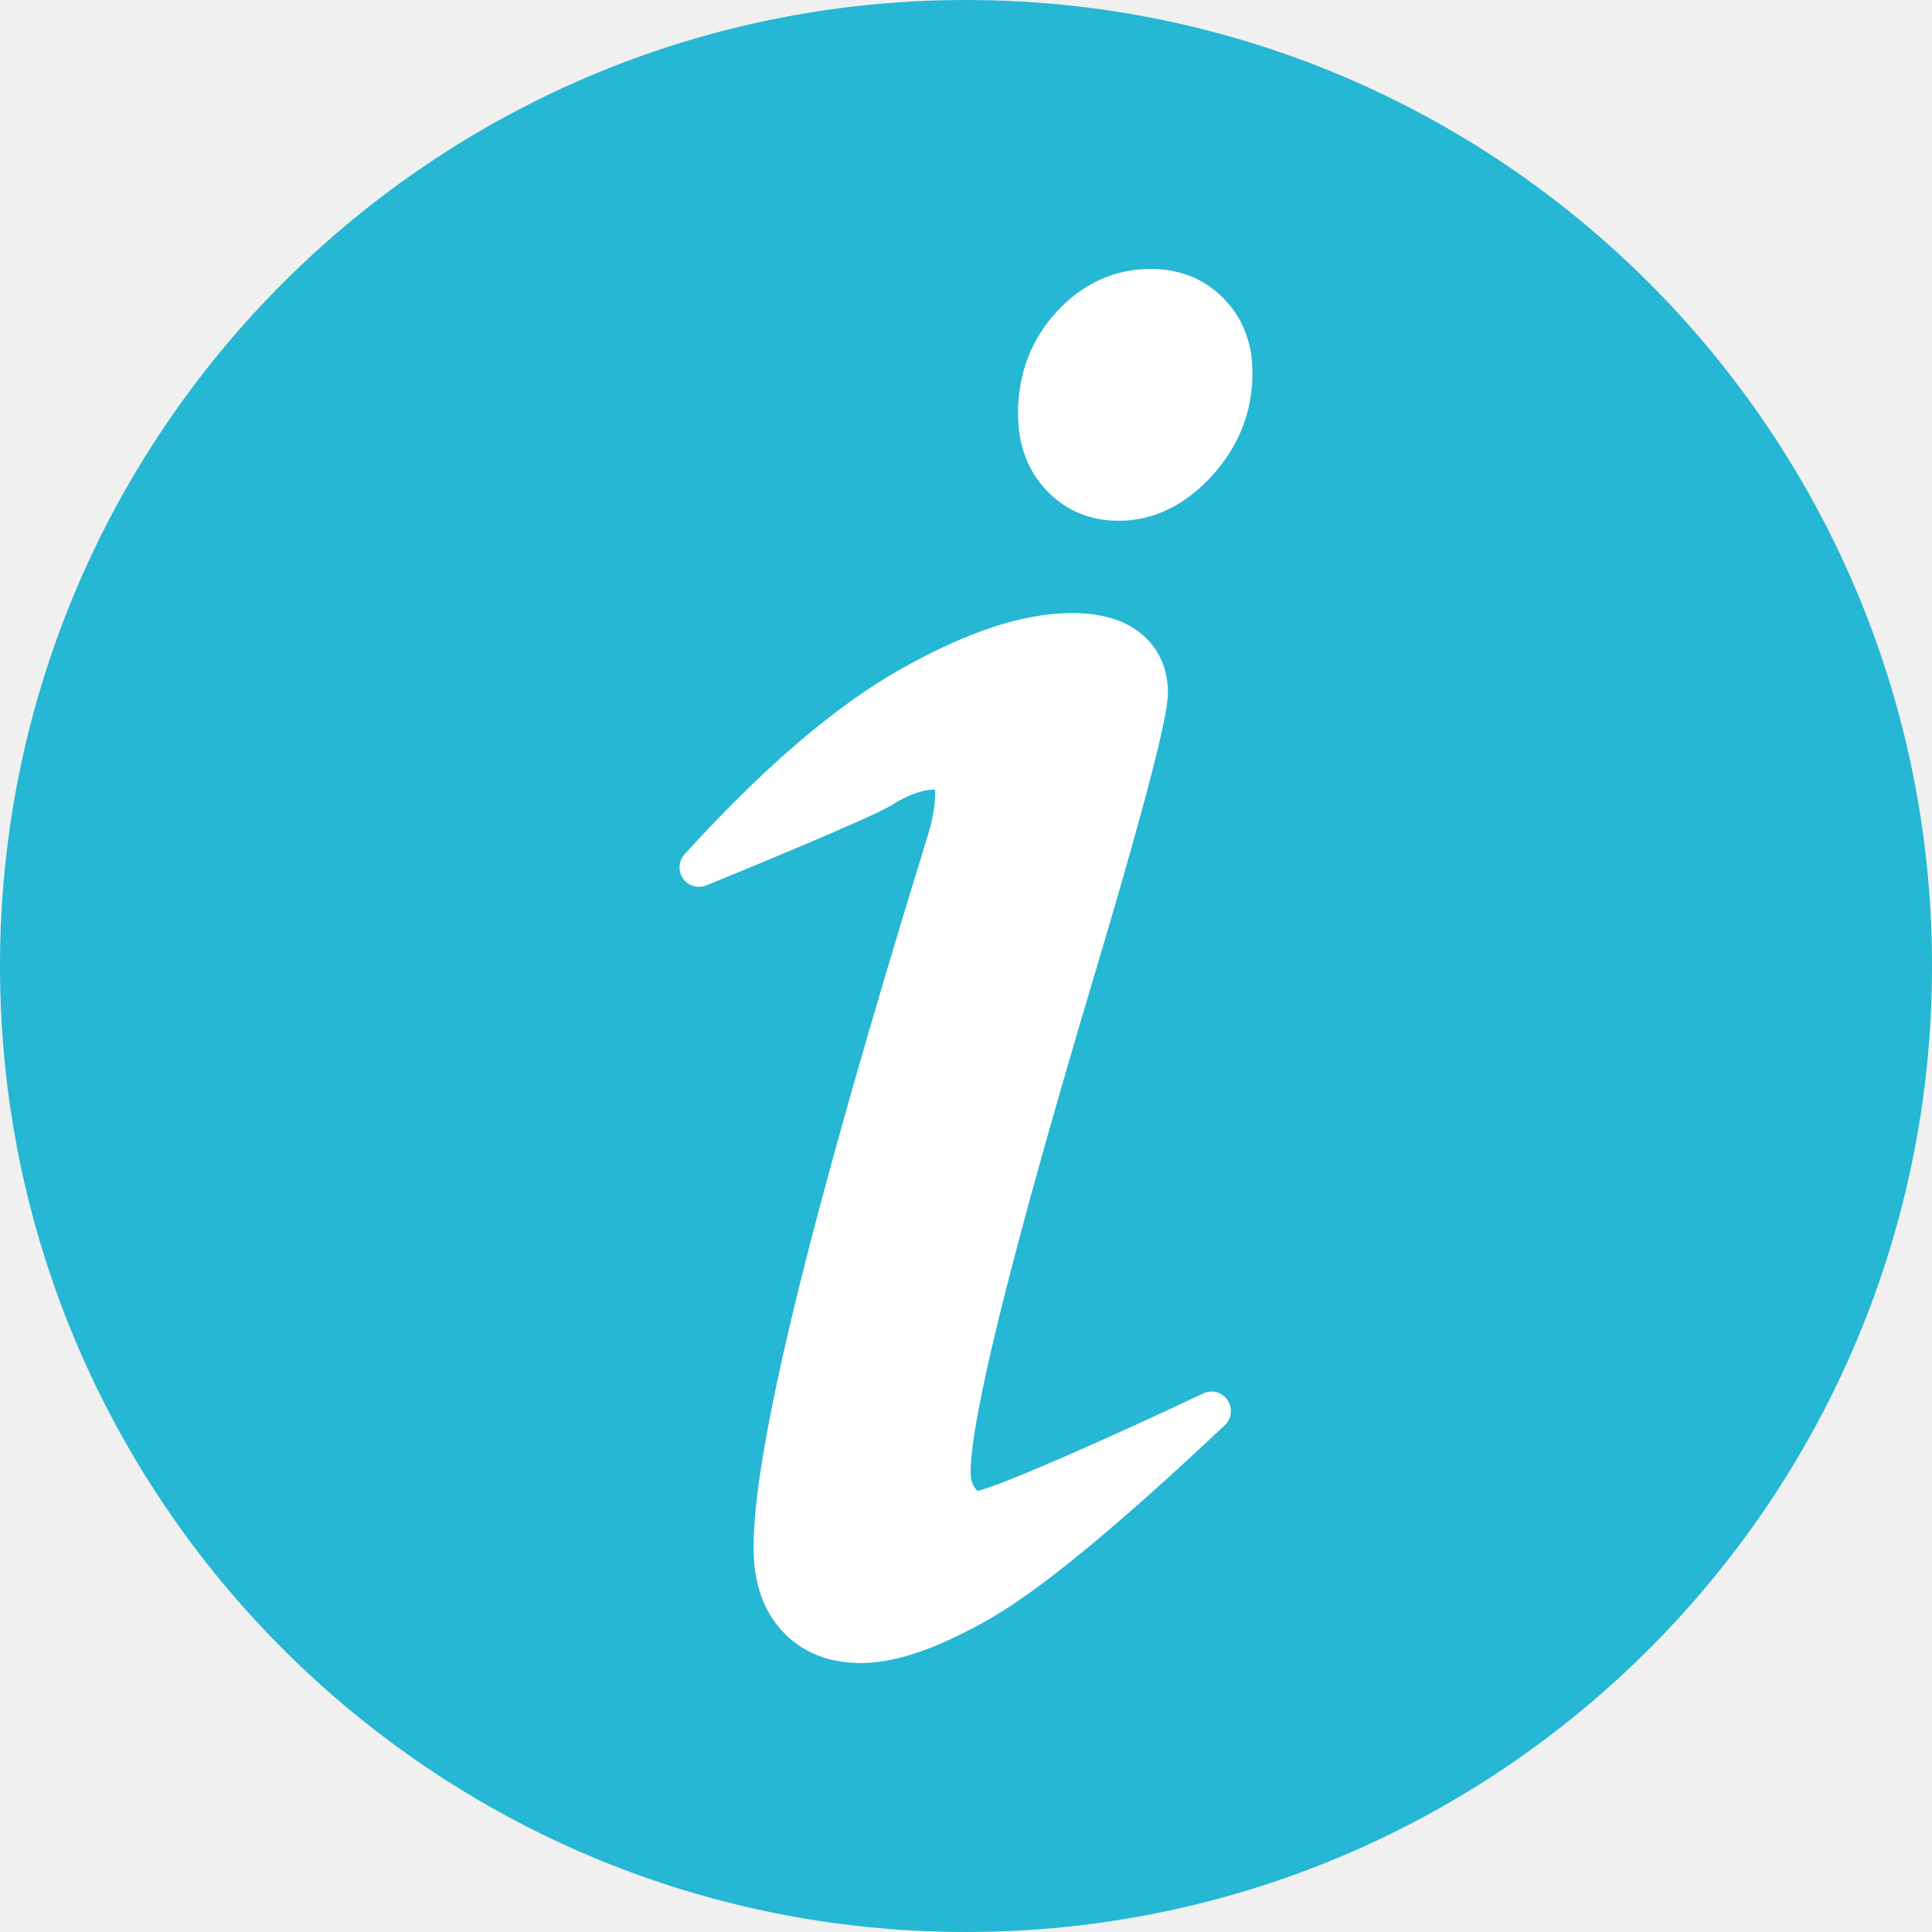
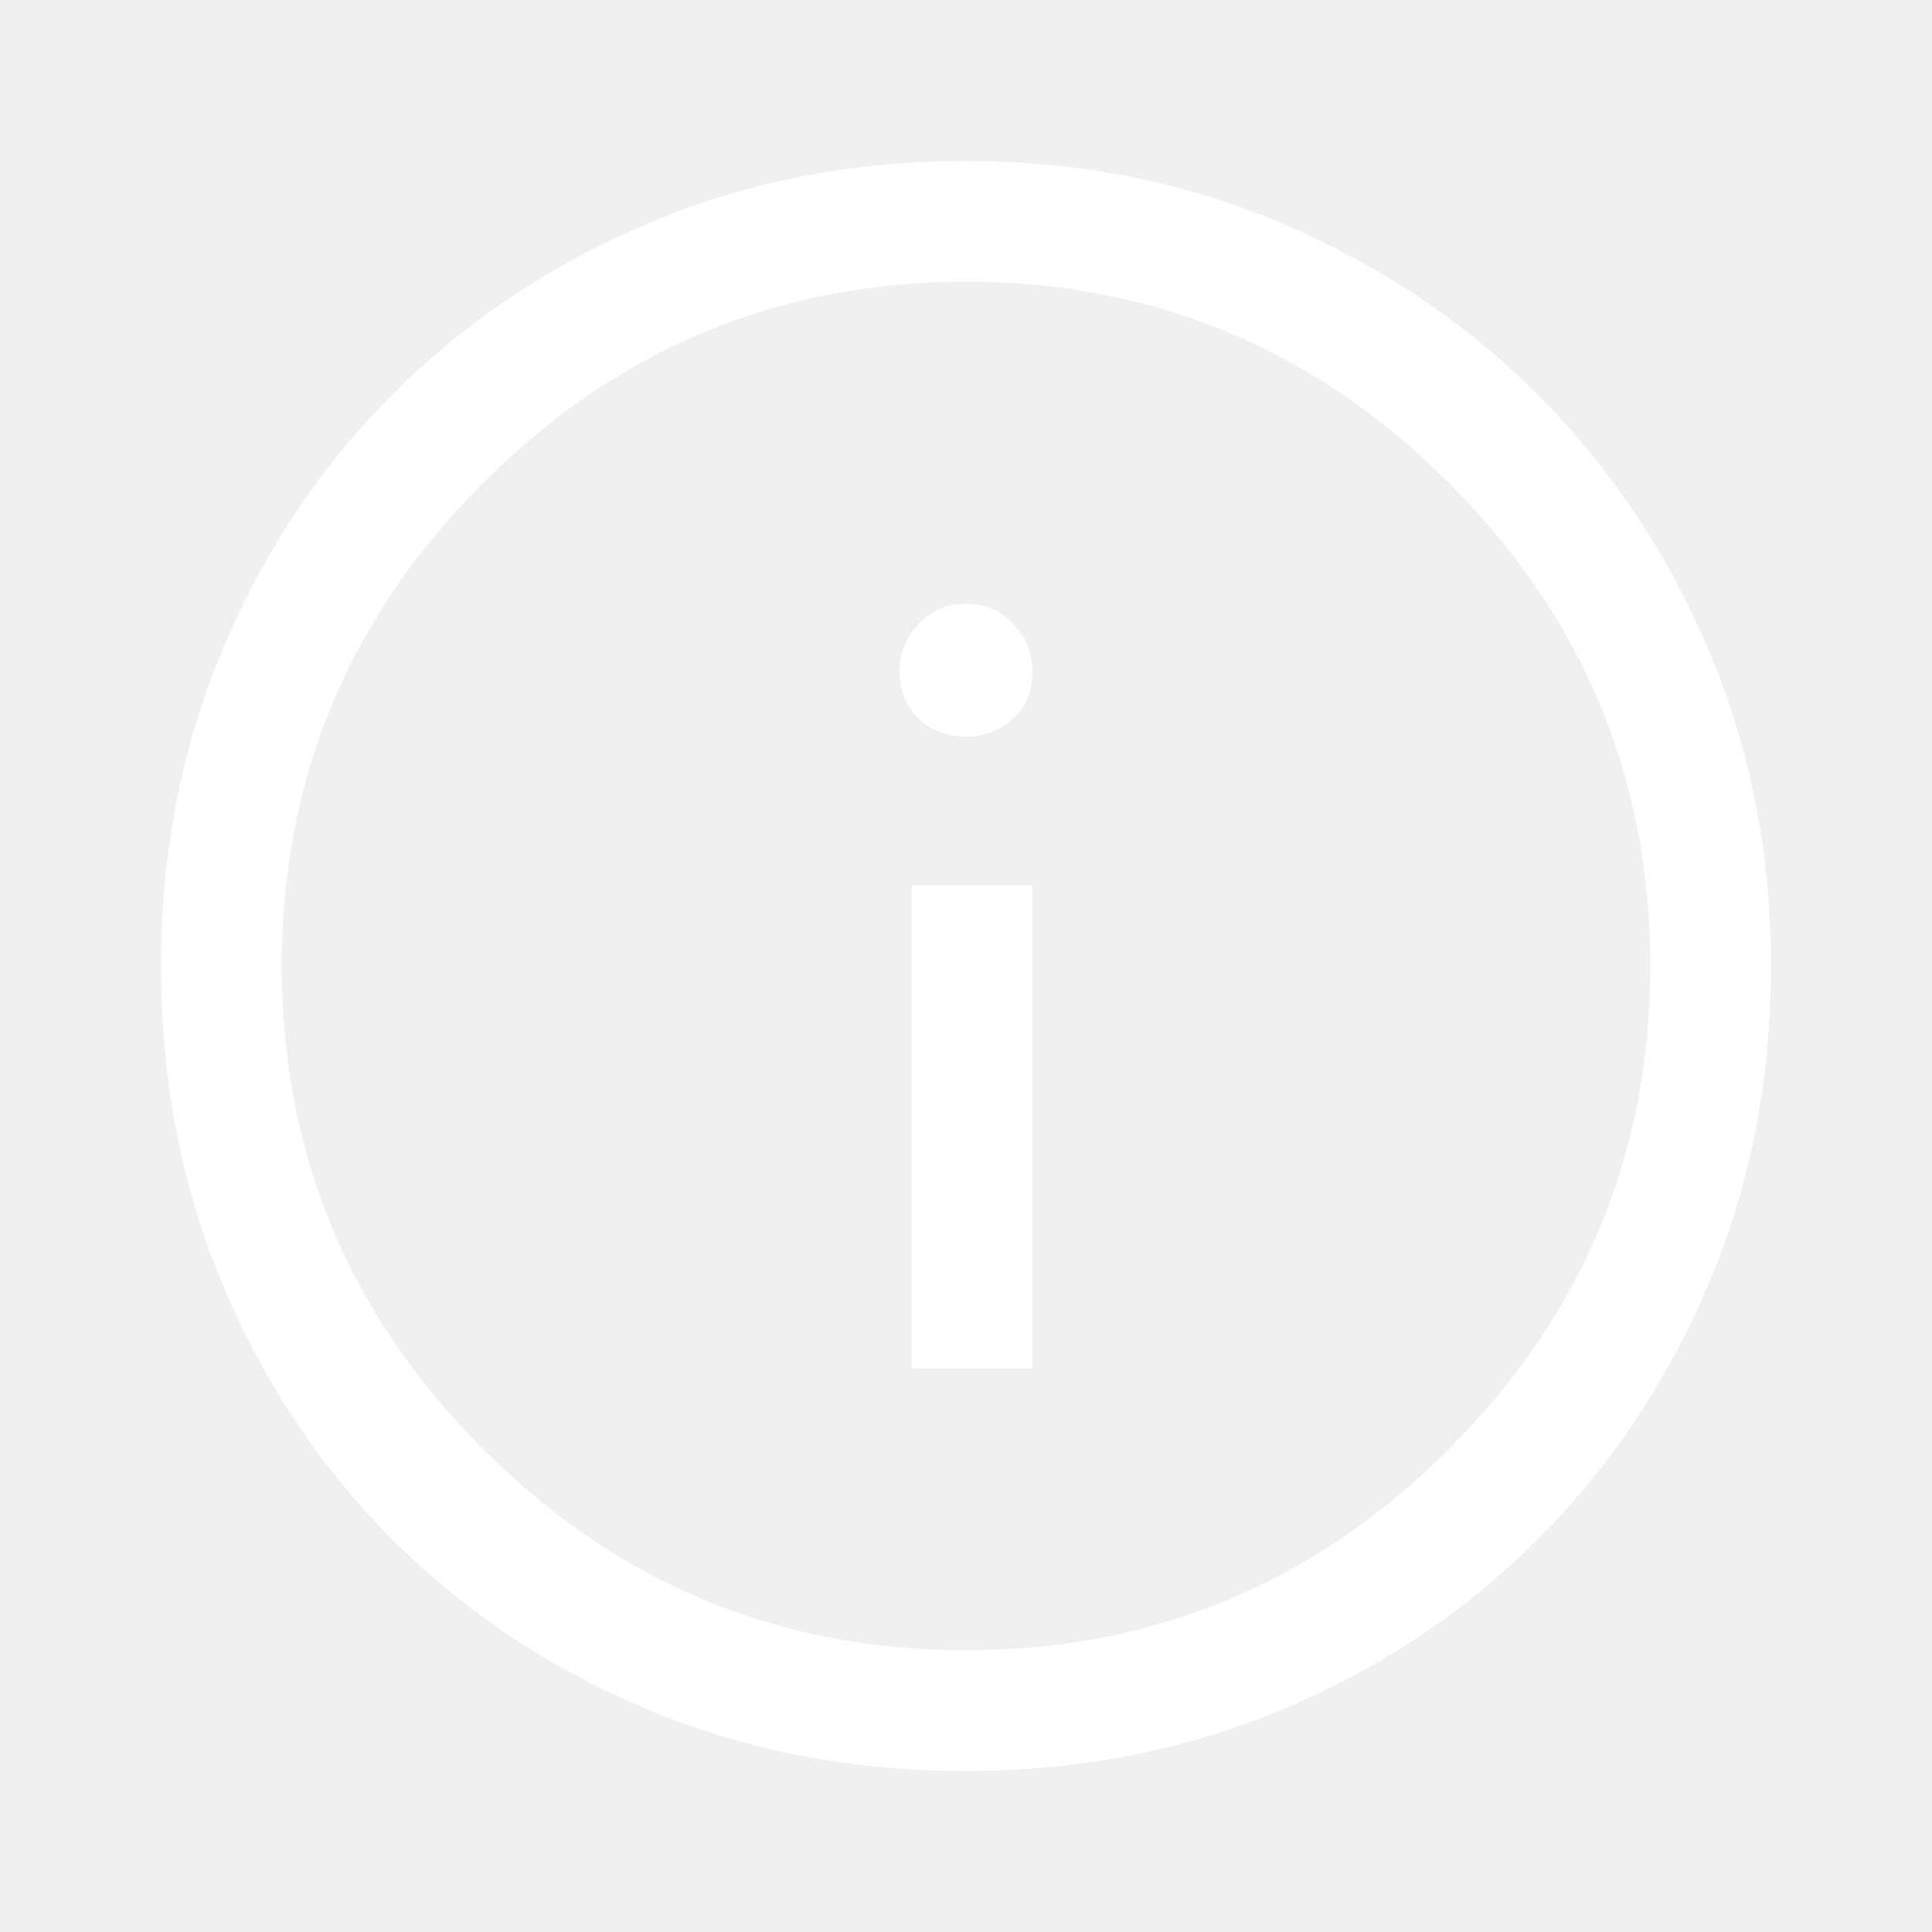
- <svg xmlns="http://www.w3.org/2000/svg" version="1.1" id="Layer_1" x="0px" y="0px" viewBox="0 0 496.158 496.158" style="enable-background:new 0 0 496.158 496.158;" xml:space="preserve">
-   <path style="fill:#25B7D3;" d="M496.158,248.085c0-137.022-111.069-248.082-248.075-248.082C111.07,0.003,0,111.063,0,248.085  c0,137.001,111.07,248.07,248.083,248.07C385.089,496.155,496.158,385.086,496.158,248.085z" />
-   <g>
-     <path style="fill:#FFFFFF;" d="M315.249,359.555c-1.387-2.032-4.048-2.755-6.27-1.702c-24.582,11.637-52.482,23.94-57.958,25.015   c-0.138-0.123-0.357-0.348-0.644-0.737c-0.742-1.005-1.103-2.318-1.103-4.015c0-13.905,10.495-56.205,31.192-125.719   c17.451-58.406,19.469-70.499,19.469-74.514c0-6.198-2.373-11.435-6.865-15.146c-4.267-3.519-10.229-5.302-17.719-5.302   c-12.459,0-26.899,4.73-44.146,14.461c-16.713,9.433-35.352,25.41-55.396,47.487c-1.569,1.729-1.733,4.314-0.395,6.228   c1.34,1.915,3.825,2.644,5.986,1.764c7.037-2.872,42.402-17.359,47.557-20.597c4.221-2.646,7.875-3.989,10.861-3.989   c0.107,0,0.199,0.004,0.276,0.01c0.036,0.198,0.07,0.5,0.07,0.933c0,3.047-0.627,6.654-1.856,10.703   c-30.136,97.641-44.785,157.498-44.785,182.994c0,8.998,2.501,16.242,7.432,21.528c5.025,5.393,11.803,8.127,20.146,8.127   c8.891,0,19.712-3.714,33.08-11.354c12.936-7.392,32.68-23.653,60.363-49.717C316.337,364.326,316.636,361.587,315.249,359.555z" />
-     <path style="fill:#FFFFFF;" d="M314.282,76.672c-4.925-5.041-11.227-7.597-18.729-7.597c-9.34,0-17.475,3.691-24.176,10.971   c-6.594,7.16-9.938,15.946-9.938,26.113c0,8.033,2.463,14.69,7.32,19.785c4.922,5.172,11.139,7.794,18.476,7.794   c8.958,0,17.049-3.898,24.047-11.586c6.876-7.553,10.363-16.433,10.363-26.393C321.646,88.105,319.169,81.684,314.282,76.672z" />
-   </g>
-   <g>
- </g>
-   <g>
- </g>
-   <g>
- </g>
-   <g>
- </g>
-   <g>
- </g>
-   <g>
- </g>
-   <g>
- </g>
-   <g>
- </g>
-   <g>
- </g>
-   <g>
- </g>
-   <g>
- </g>
-   <g>
- </g>
-   <g>
- </g>
-   <g>
- </g>
-   <g>
- </g>
+ <svg xmlns="http://www.w3.org/2000/svg" height="48" width="48">
+   <path d="M22.65 34H25.65V22H22.65ZM24 18.3Q24.7 18.3 25.175 17.85Q25.65 17.4 25.65 16.7Q25.65 16 25.175 15.5Q24.7 15 24 15Q23.3 15 22.825 15.5Q22.35 16 22.35 16.7Q22.35 17.4 22.825 17.85Q23.3 18.3 24 18.3ZM24 44Q19.75 44 16.1 42.475Q12.45 40.95 9.75 38.25Q7.05 35.55 5.525 31.9Q4 28.25 4 24Q4 19.8 5.525 16.15Q7.05 12.5 9.75 9.8Q12.45 7.1 16.1 5.55Q19.75 4 24 4Q28.2 4 31.85 5.55Q35.5 7.1 38.2 9.8Q40.9 12.5 42.45 16.15Q44 19.8 44 24Q44 28.25 42.45 31.9Q40.9 35.55 38.2 38.25Q35.5 40.95 31.85 42.475Q28.2 44 24 44ZM24 24Q24 24 24 24Q24 24 24 24Q24 24 24 24Q24 24 24 24Q24 24 24 24Q24 24 24 24Q24 24 24 24Q24 24 24 24ZM24 41Q31 41 36 36Q41 31 41 24Q41 17 36 12Q31 7 24 7Q17 7 12 12Q7 17 7 24Q7 31 12 36Q17 41 24 41Z" fill="#FFFFFF" />
</svg>
